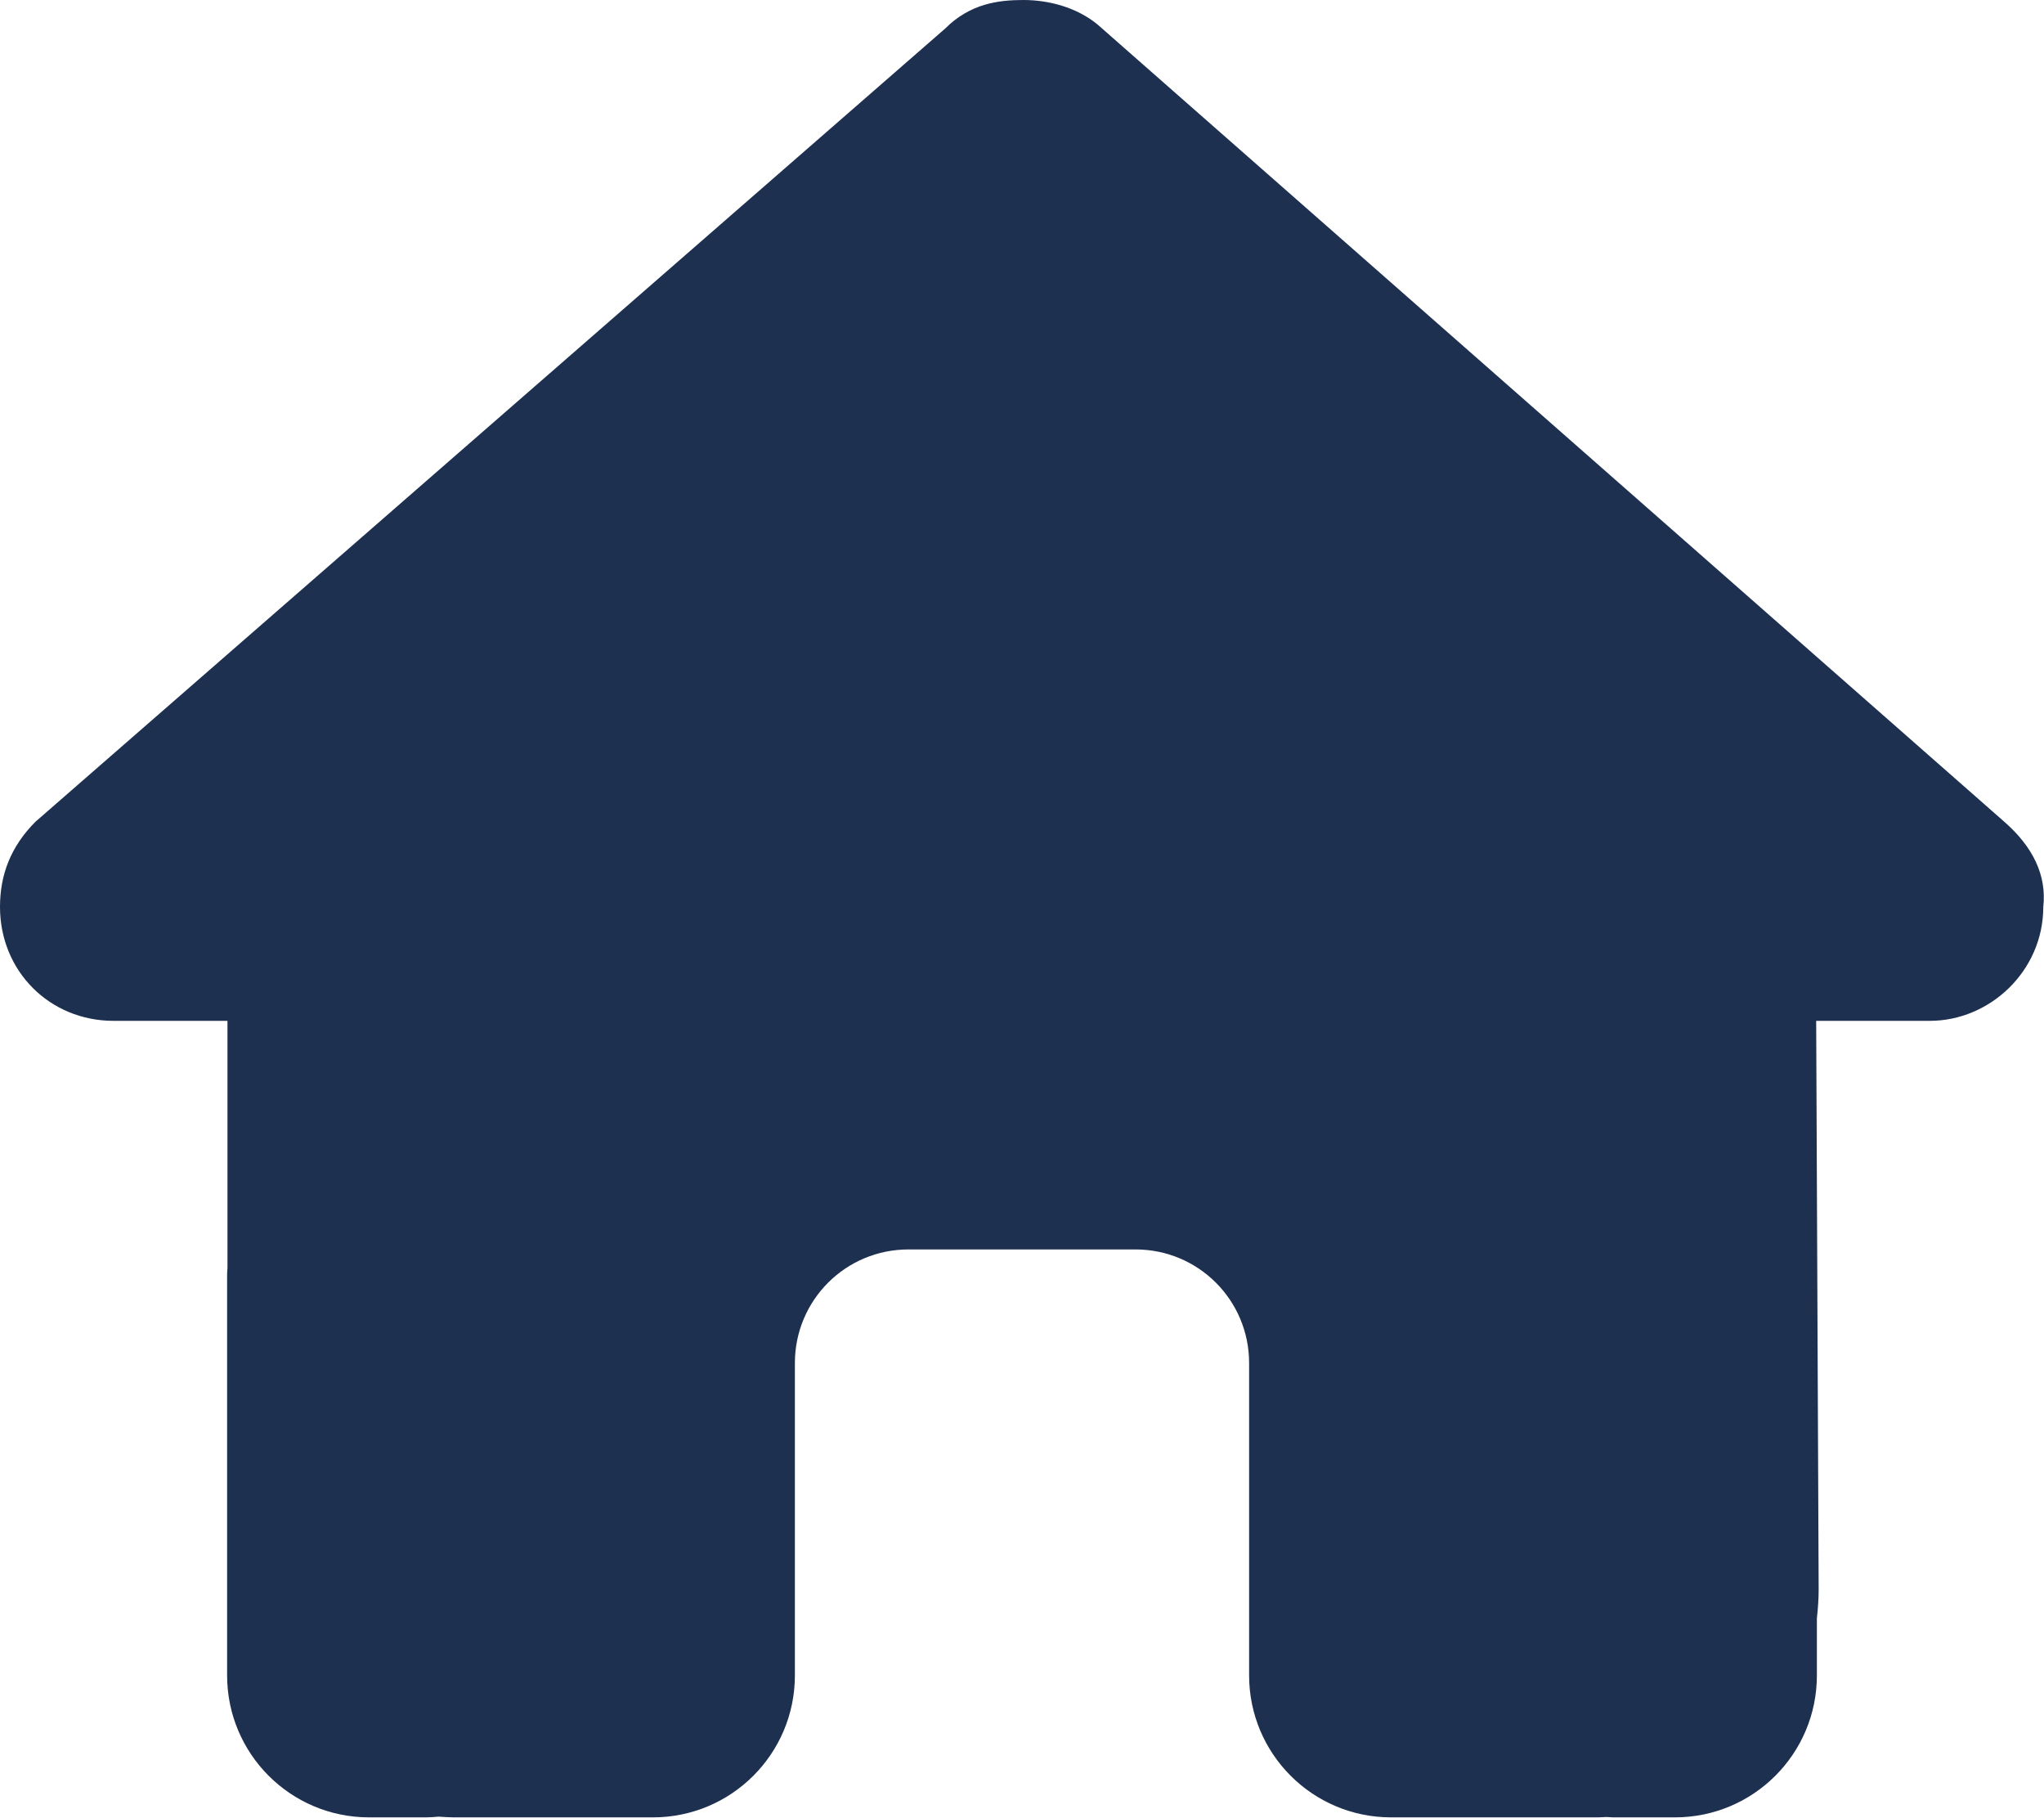
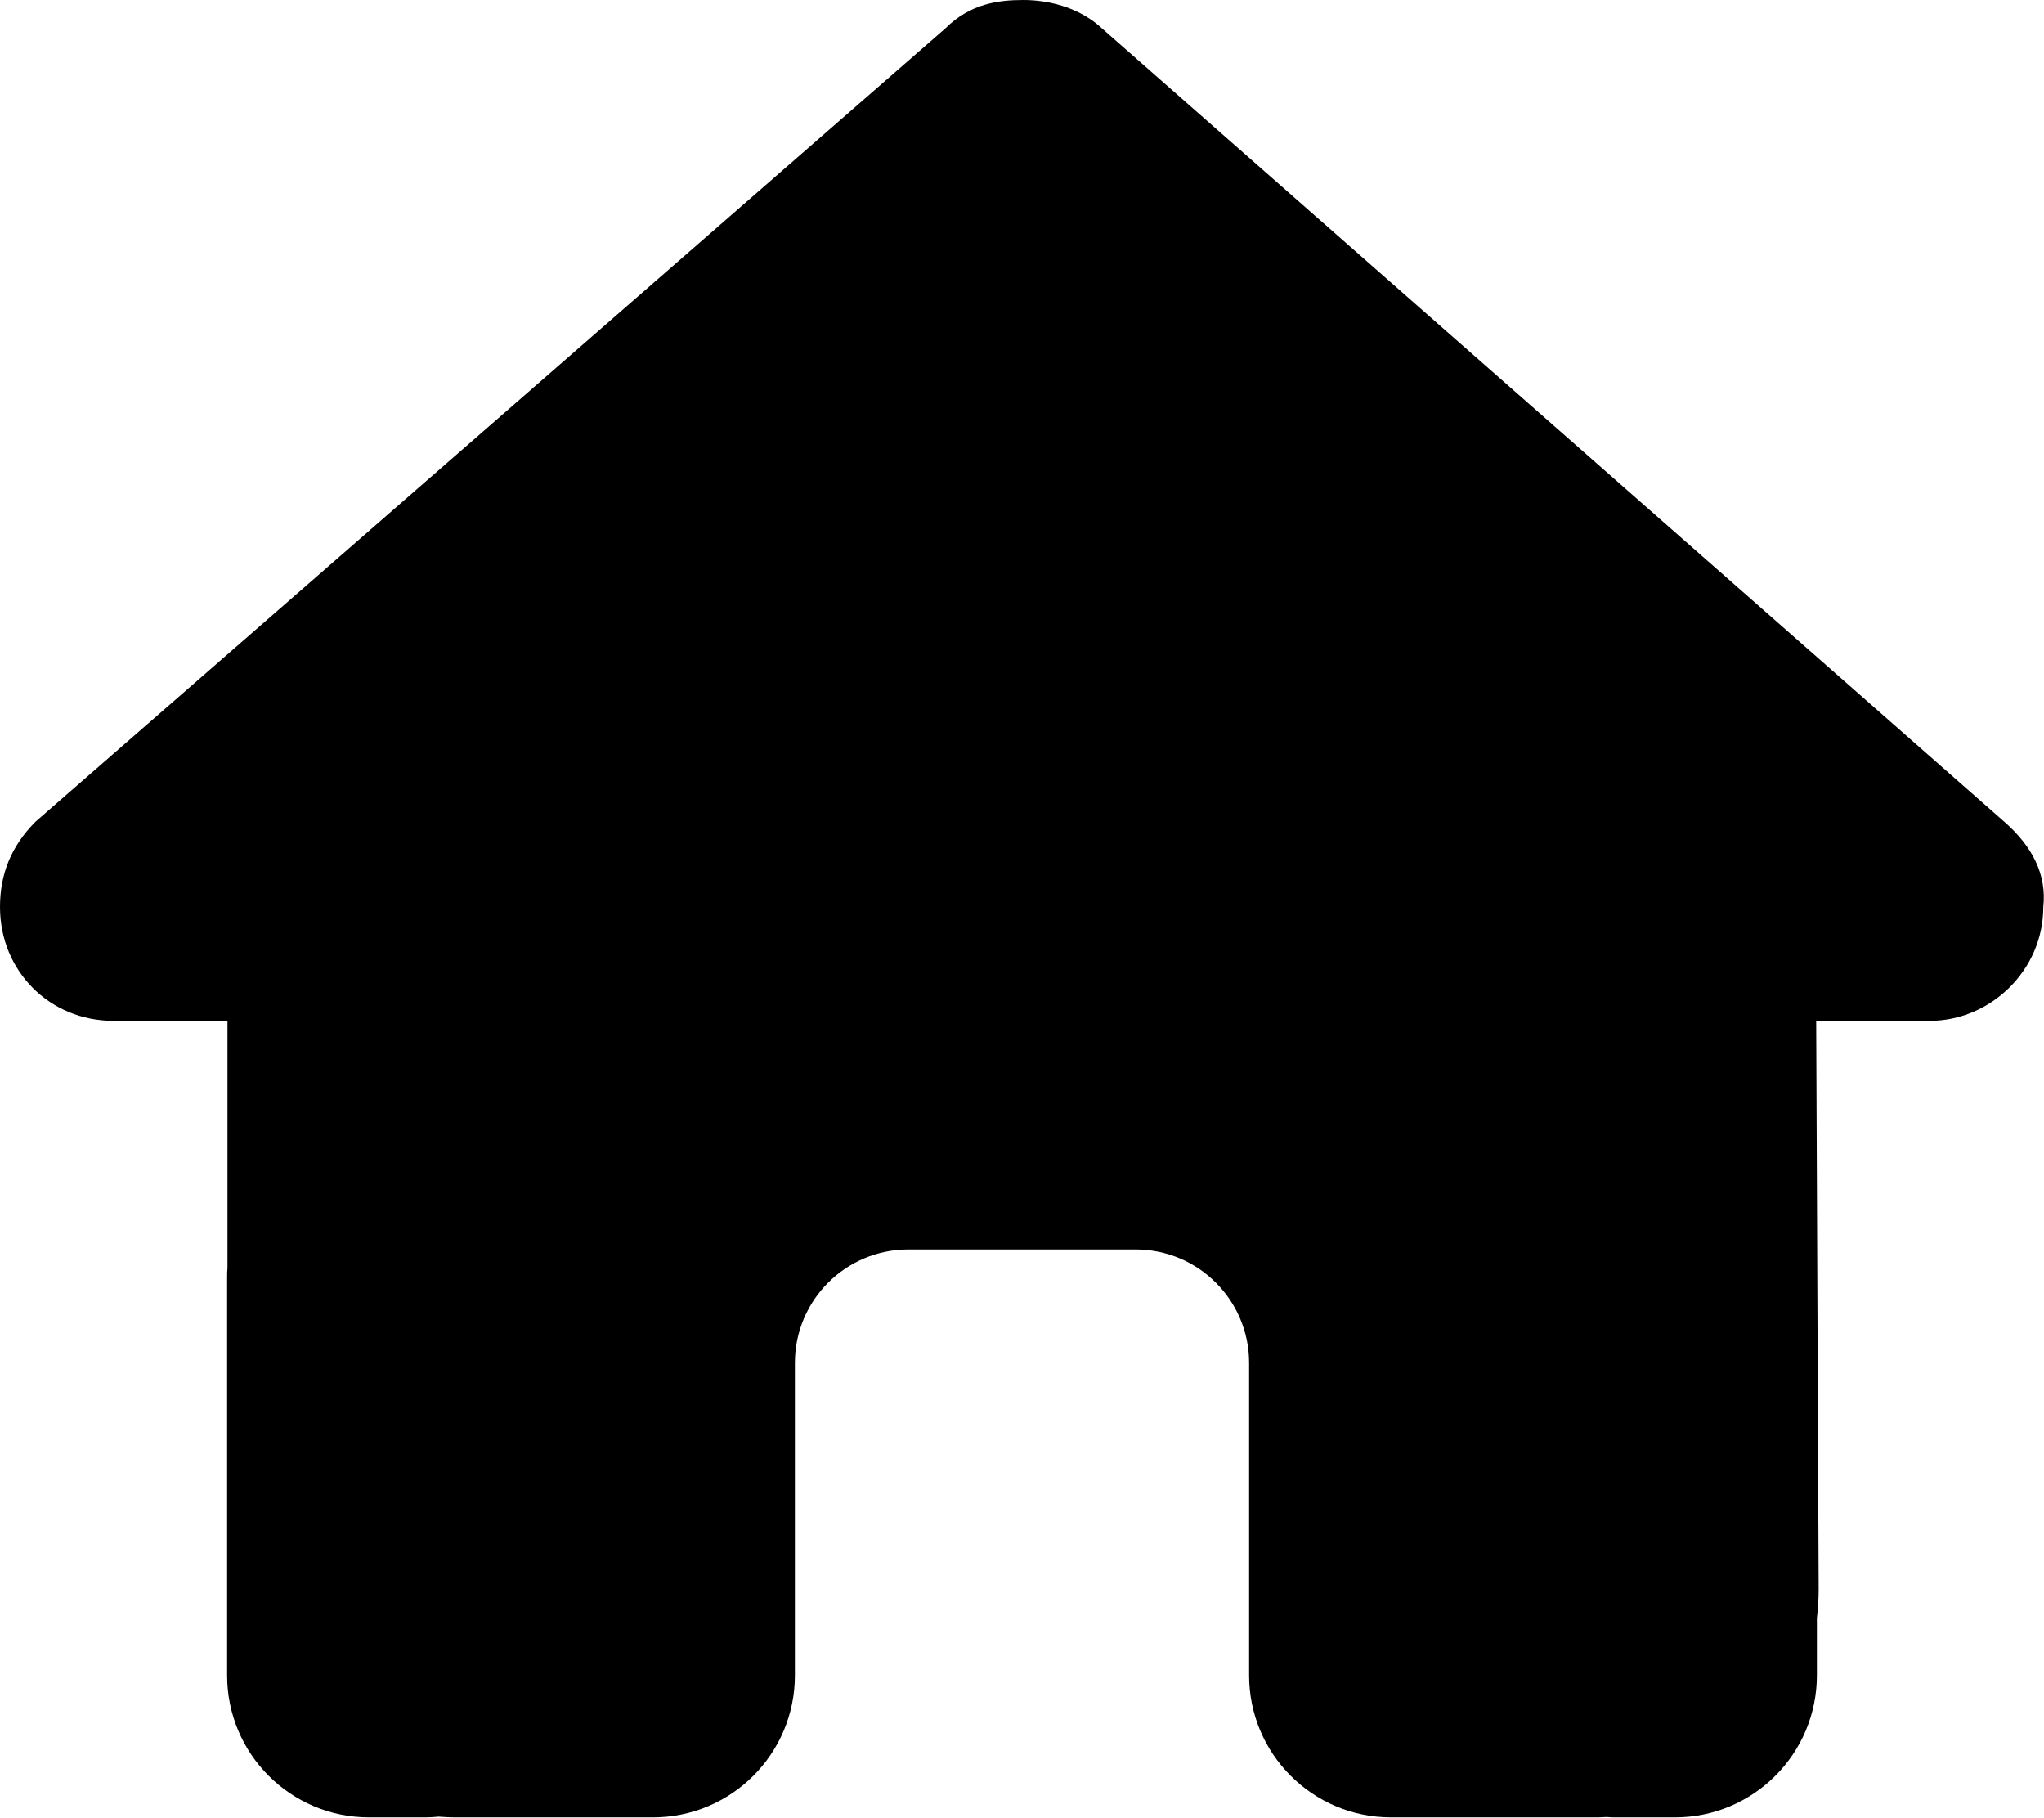
- <svg xmlns="http://www.w3.org/2000/svg" height="16" width="18" viewBox="0 0 576 512">
-   <path opacity="1" fill="#1E3050" d="M575.8 255.5c0 18-15 32.1-32 32.1h-32l.7 160.2c0 2.7-.2 5.4-.5 8.1V472c0 22.1-17.9 40-40 40H456c-1.1 0-2.2 0-3.3-.1c-1.4 .1-2.8 .1-4.2 .1H416 392c-22.1 0-40-17.9-40-40V448 384c0-17.7-14.3-32-32-32H256c-17.7 0-32 14.3-32 32v64 24c0 22.1-17.9 40-40 40H160 128.1c-1.5 0-3-.1-4.5-.2c-1.2 .1-2.4 .2-3.6 .2H104c-22.1 0-40-17.9-40-40V360c0-.9 0-1.9 .1-2.8V287.6H32c-18 0-32-14-32-32.1c0-9 3-17 10-24L266.4 8c7-7 15-8 22-8s15 2 21 7L564.8 231.5c8 7 12 15 11 24z" />
+ <svg xmlns="http://www.w3.org/2000/svg" viewBox="0 0 576 512">
+   <path d="M575.8 255.5c0 18-15 32.1-32 32.1h-32l.7 160.2c0 2.7-.2 5.4-.5 8.1V472c0 22.1-17.9 40-40 40H456c-1.1 0-2.2 0-3.3-.1c-1.4 .1-2.8 .1-4.2 .1H416 392c-22.1 0-40-17.9-40-40V448 384c0-17.7-14.3-32-32-32H256c-17.7 0-32 14.3-32 32v64 24c0 22.1-17.9 40-40 40H160 128.1c-1.5 0-3-.1-4.5-.2c-1.2 .1-2.4 .2-3.6 .2H104c-22.1 0-40-17.9-40-40V360c0-.9 0-1.9 .1-2.8V287.6H32c-18 0-32-14-32-32.1c0-9 3-17 10-24L266.4 8c7-7 15-8 22-8s15 2 21 7L564.8 231.5c8 7 12 15 11 24z" />
</svg>
